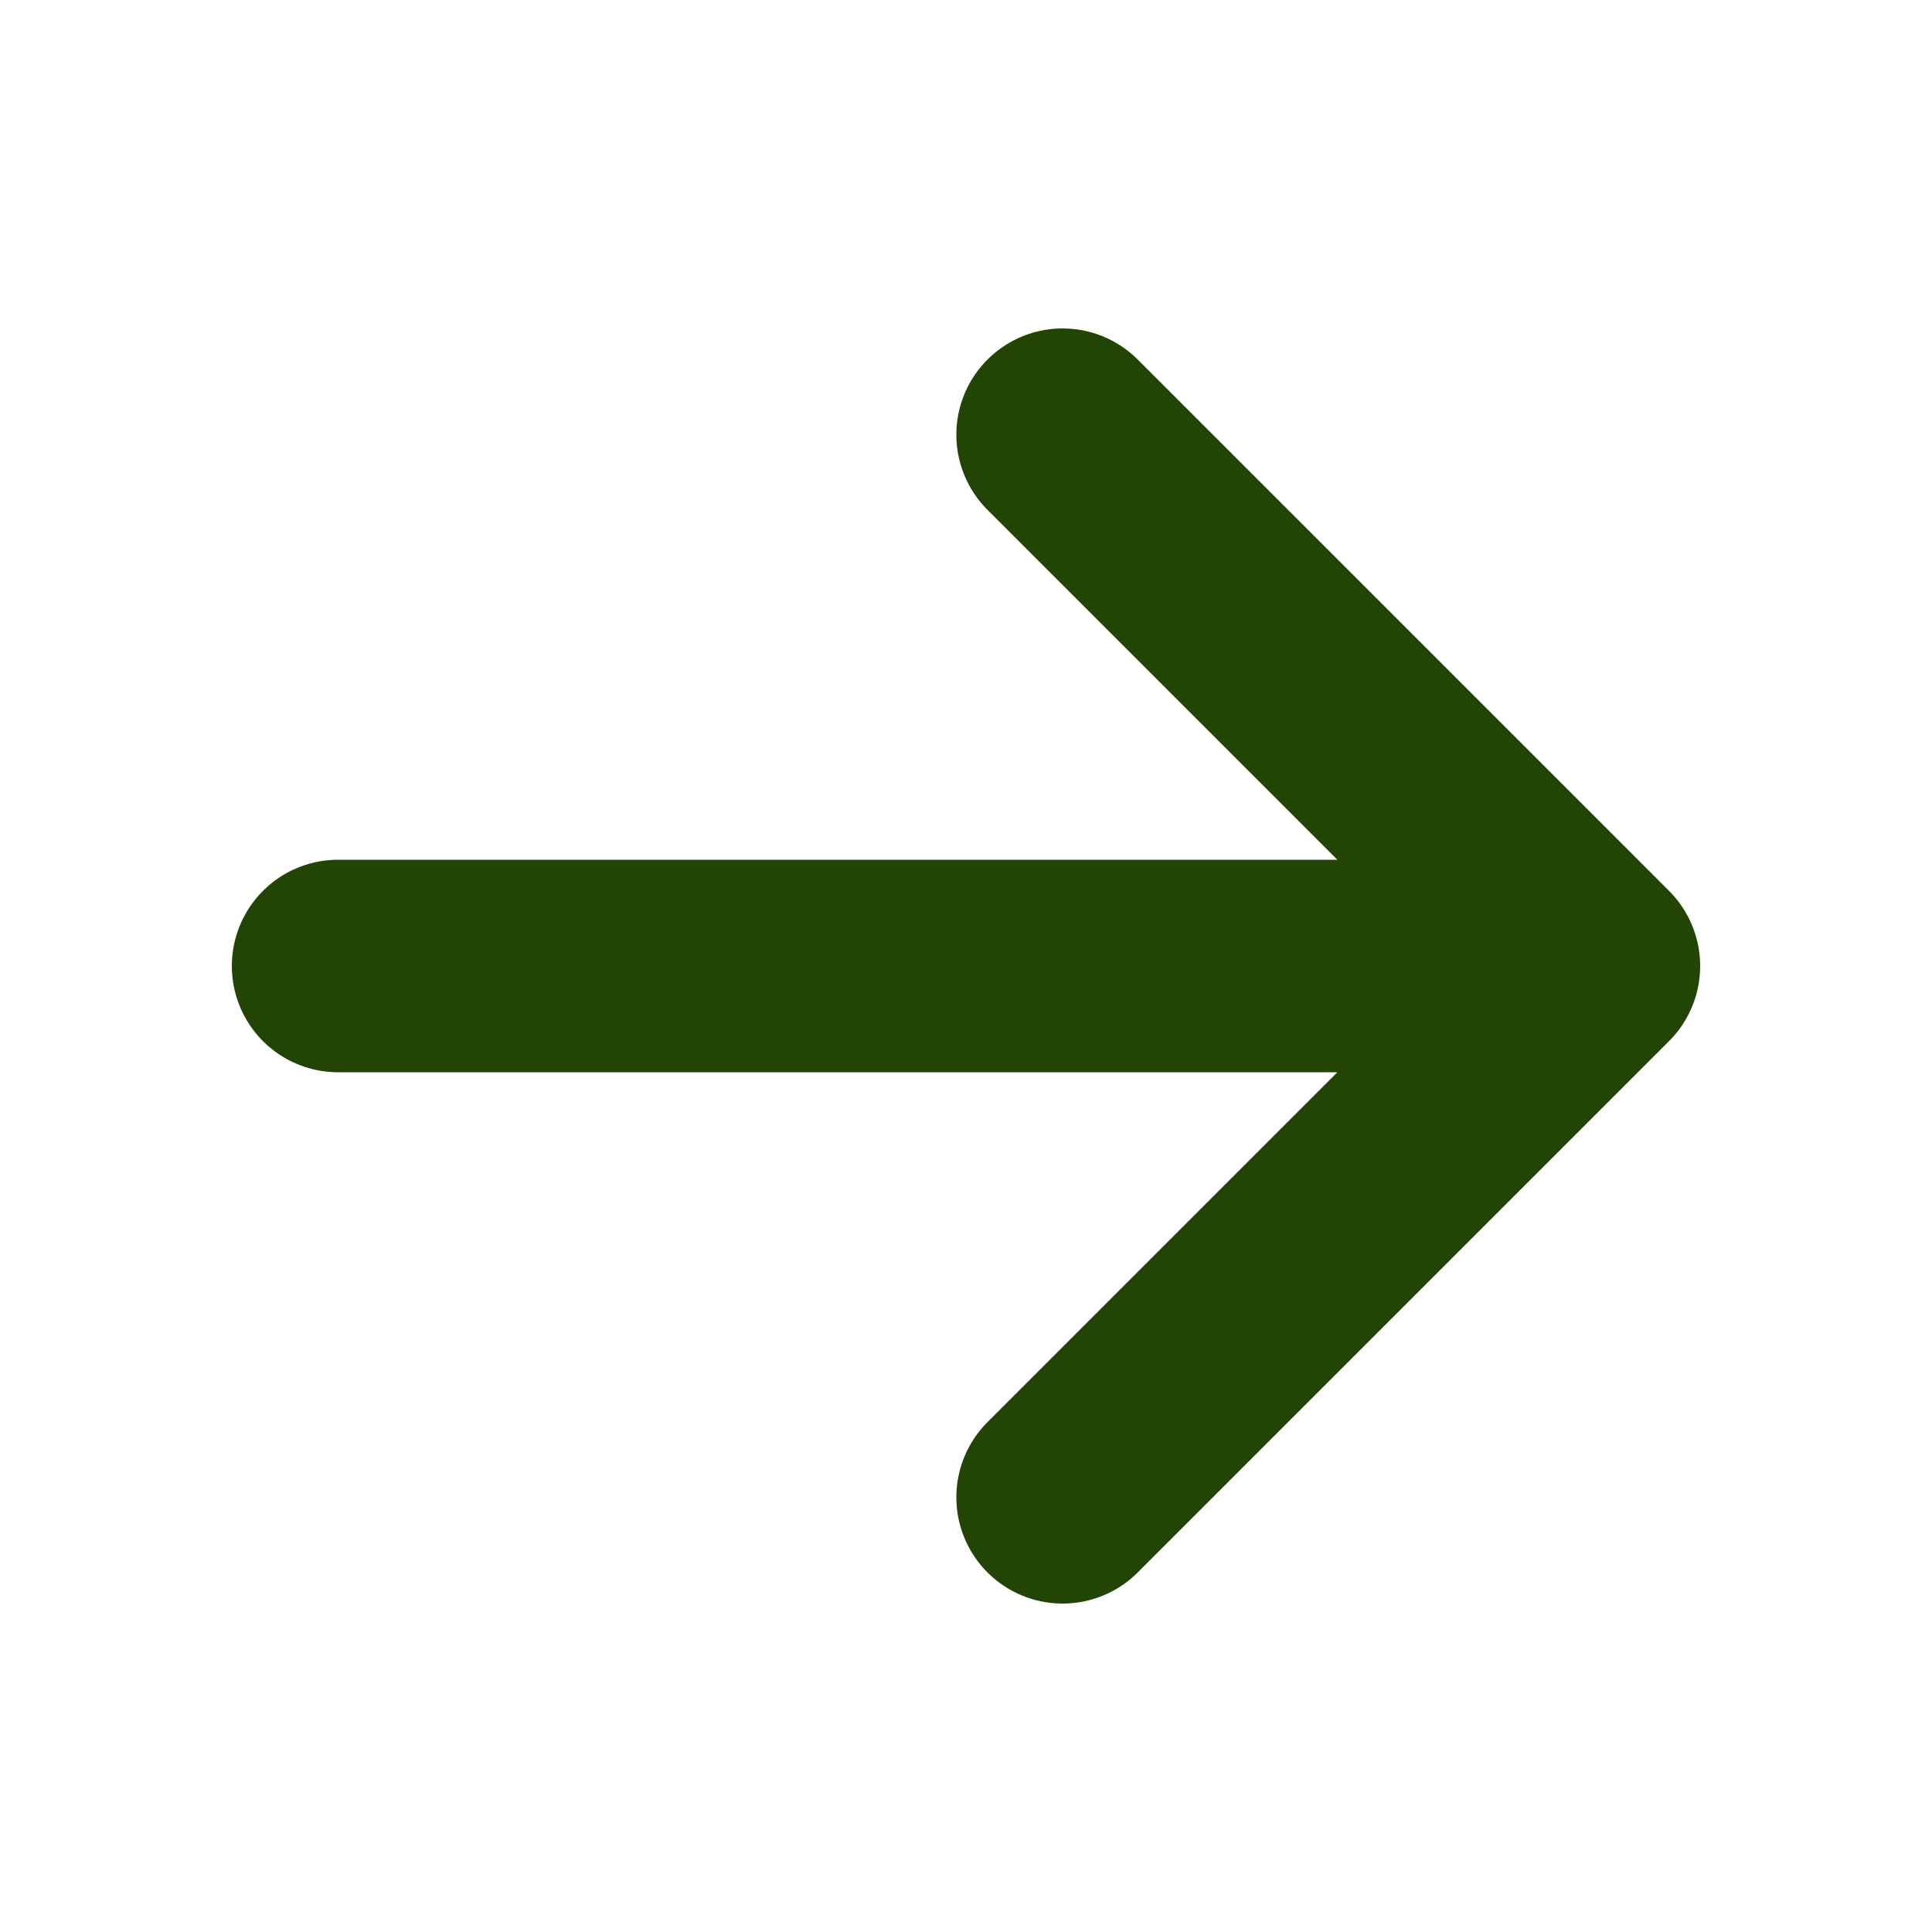
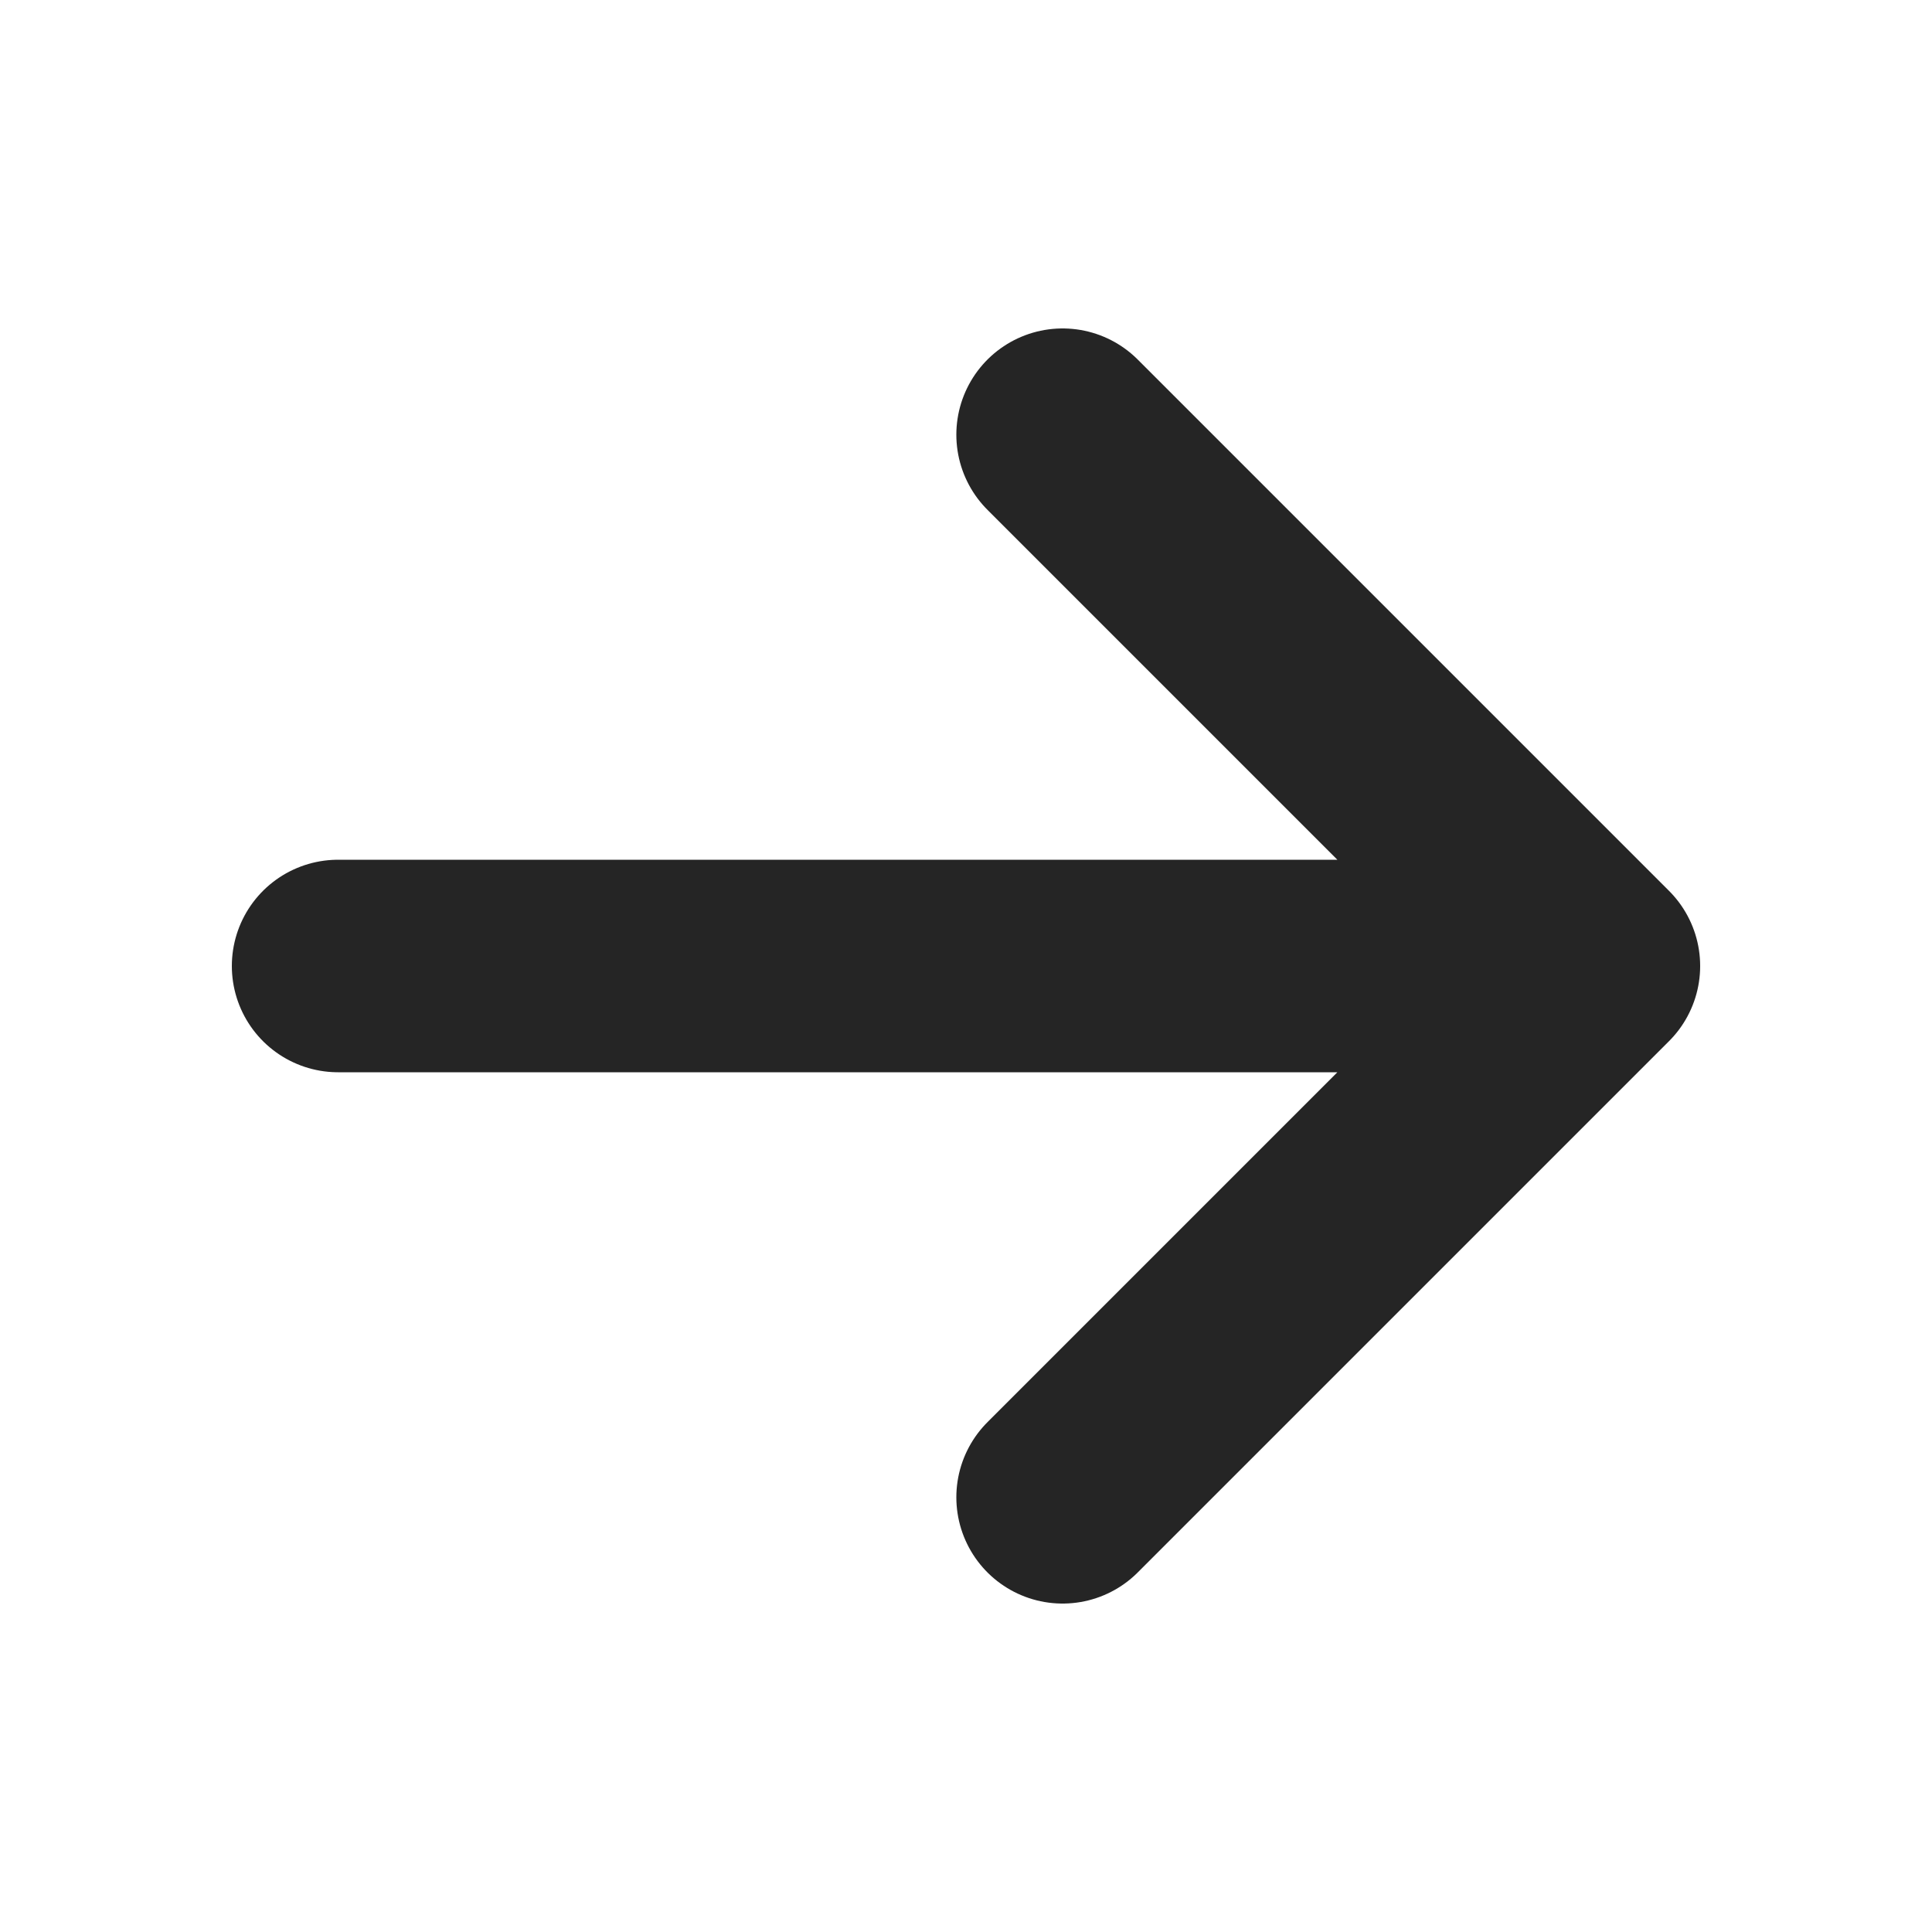
<svg xmlns="http://www.w3.org/2000/svg" preserveAspectRatio="none" overflow="visible" style="display: block;" width="20" height="20" viewBox="0 0 20 20" fill="none">
  <g id="Arrow">
-     <path id="Vector" d="M3.5 10H16M11 4.5L16.5 10L11 15.5" stroke-width="2.2" stroke-linecap="round" stroke-linejoin="round" stroke="#224506" />
+     <path id="Vector" d="M3.5 10H16M11 4.5L16.5 10L11 15.5" stroke-width="2.2" stroke-linecap="round" stroke-linejoin="round" stroke="#252525" />
  </g>
</svg>
